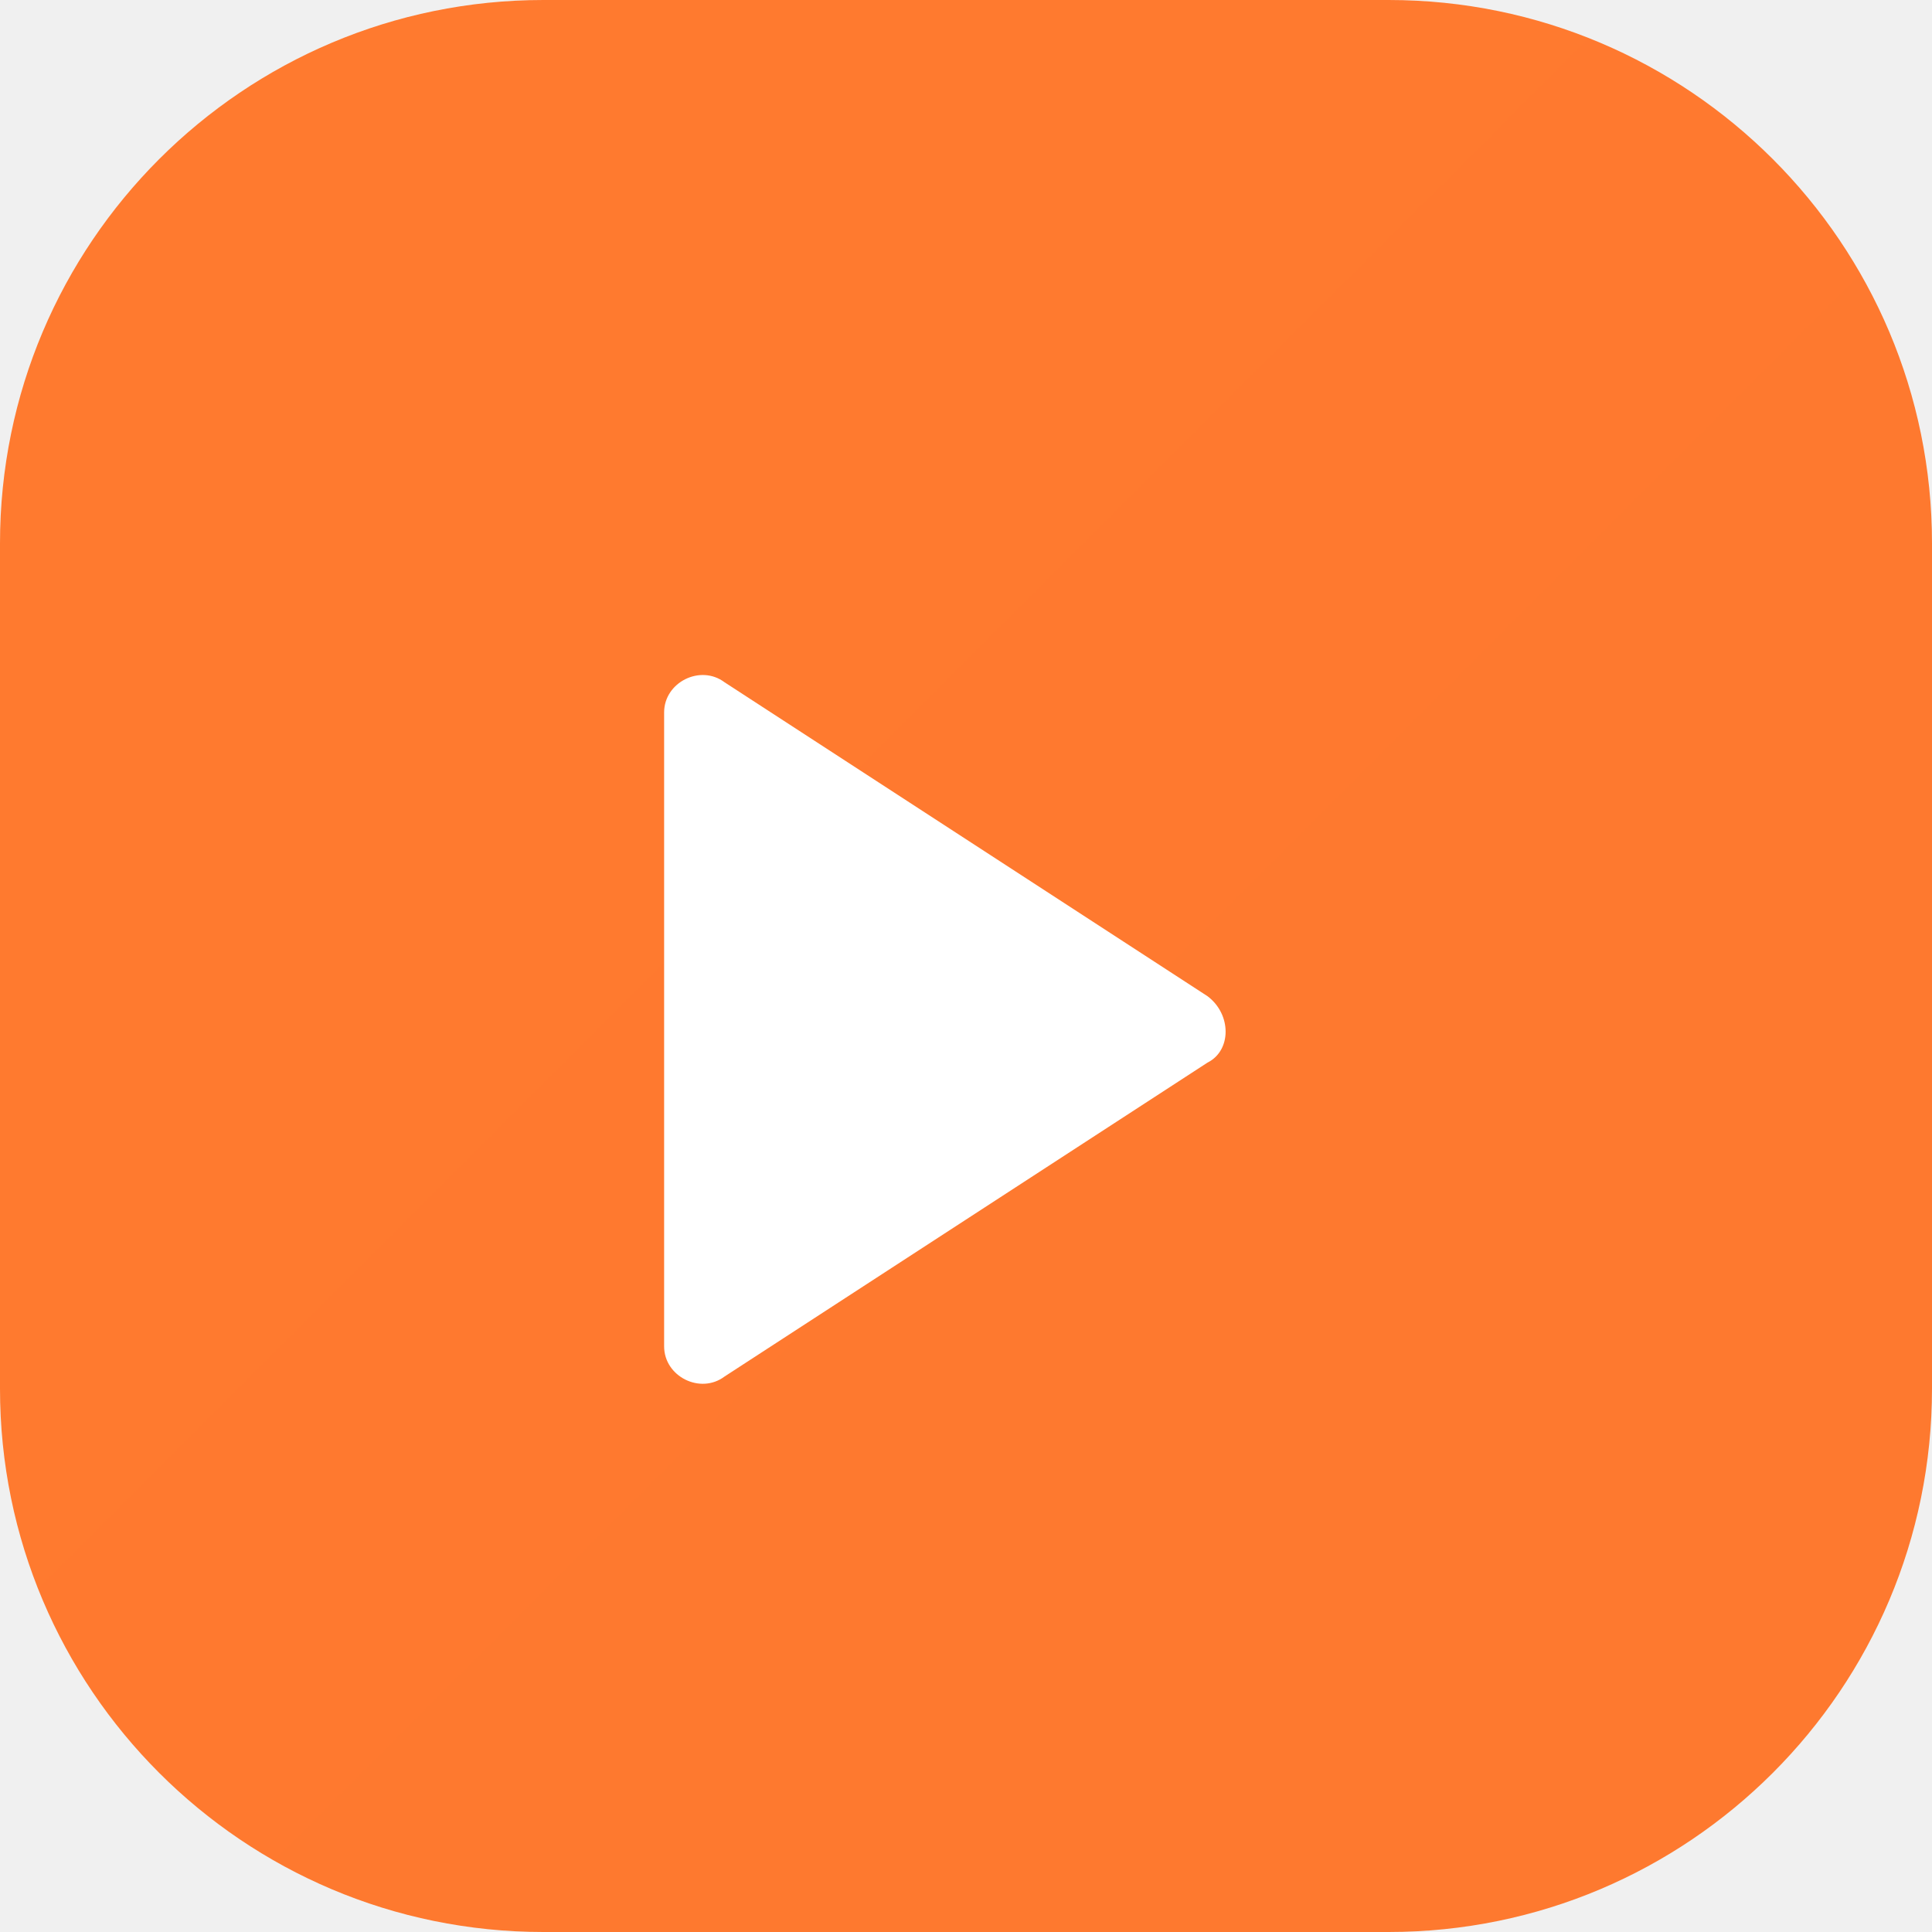
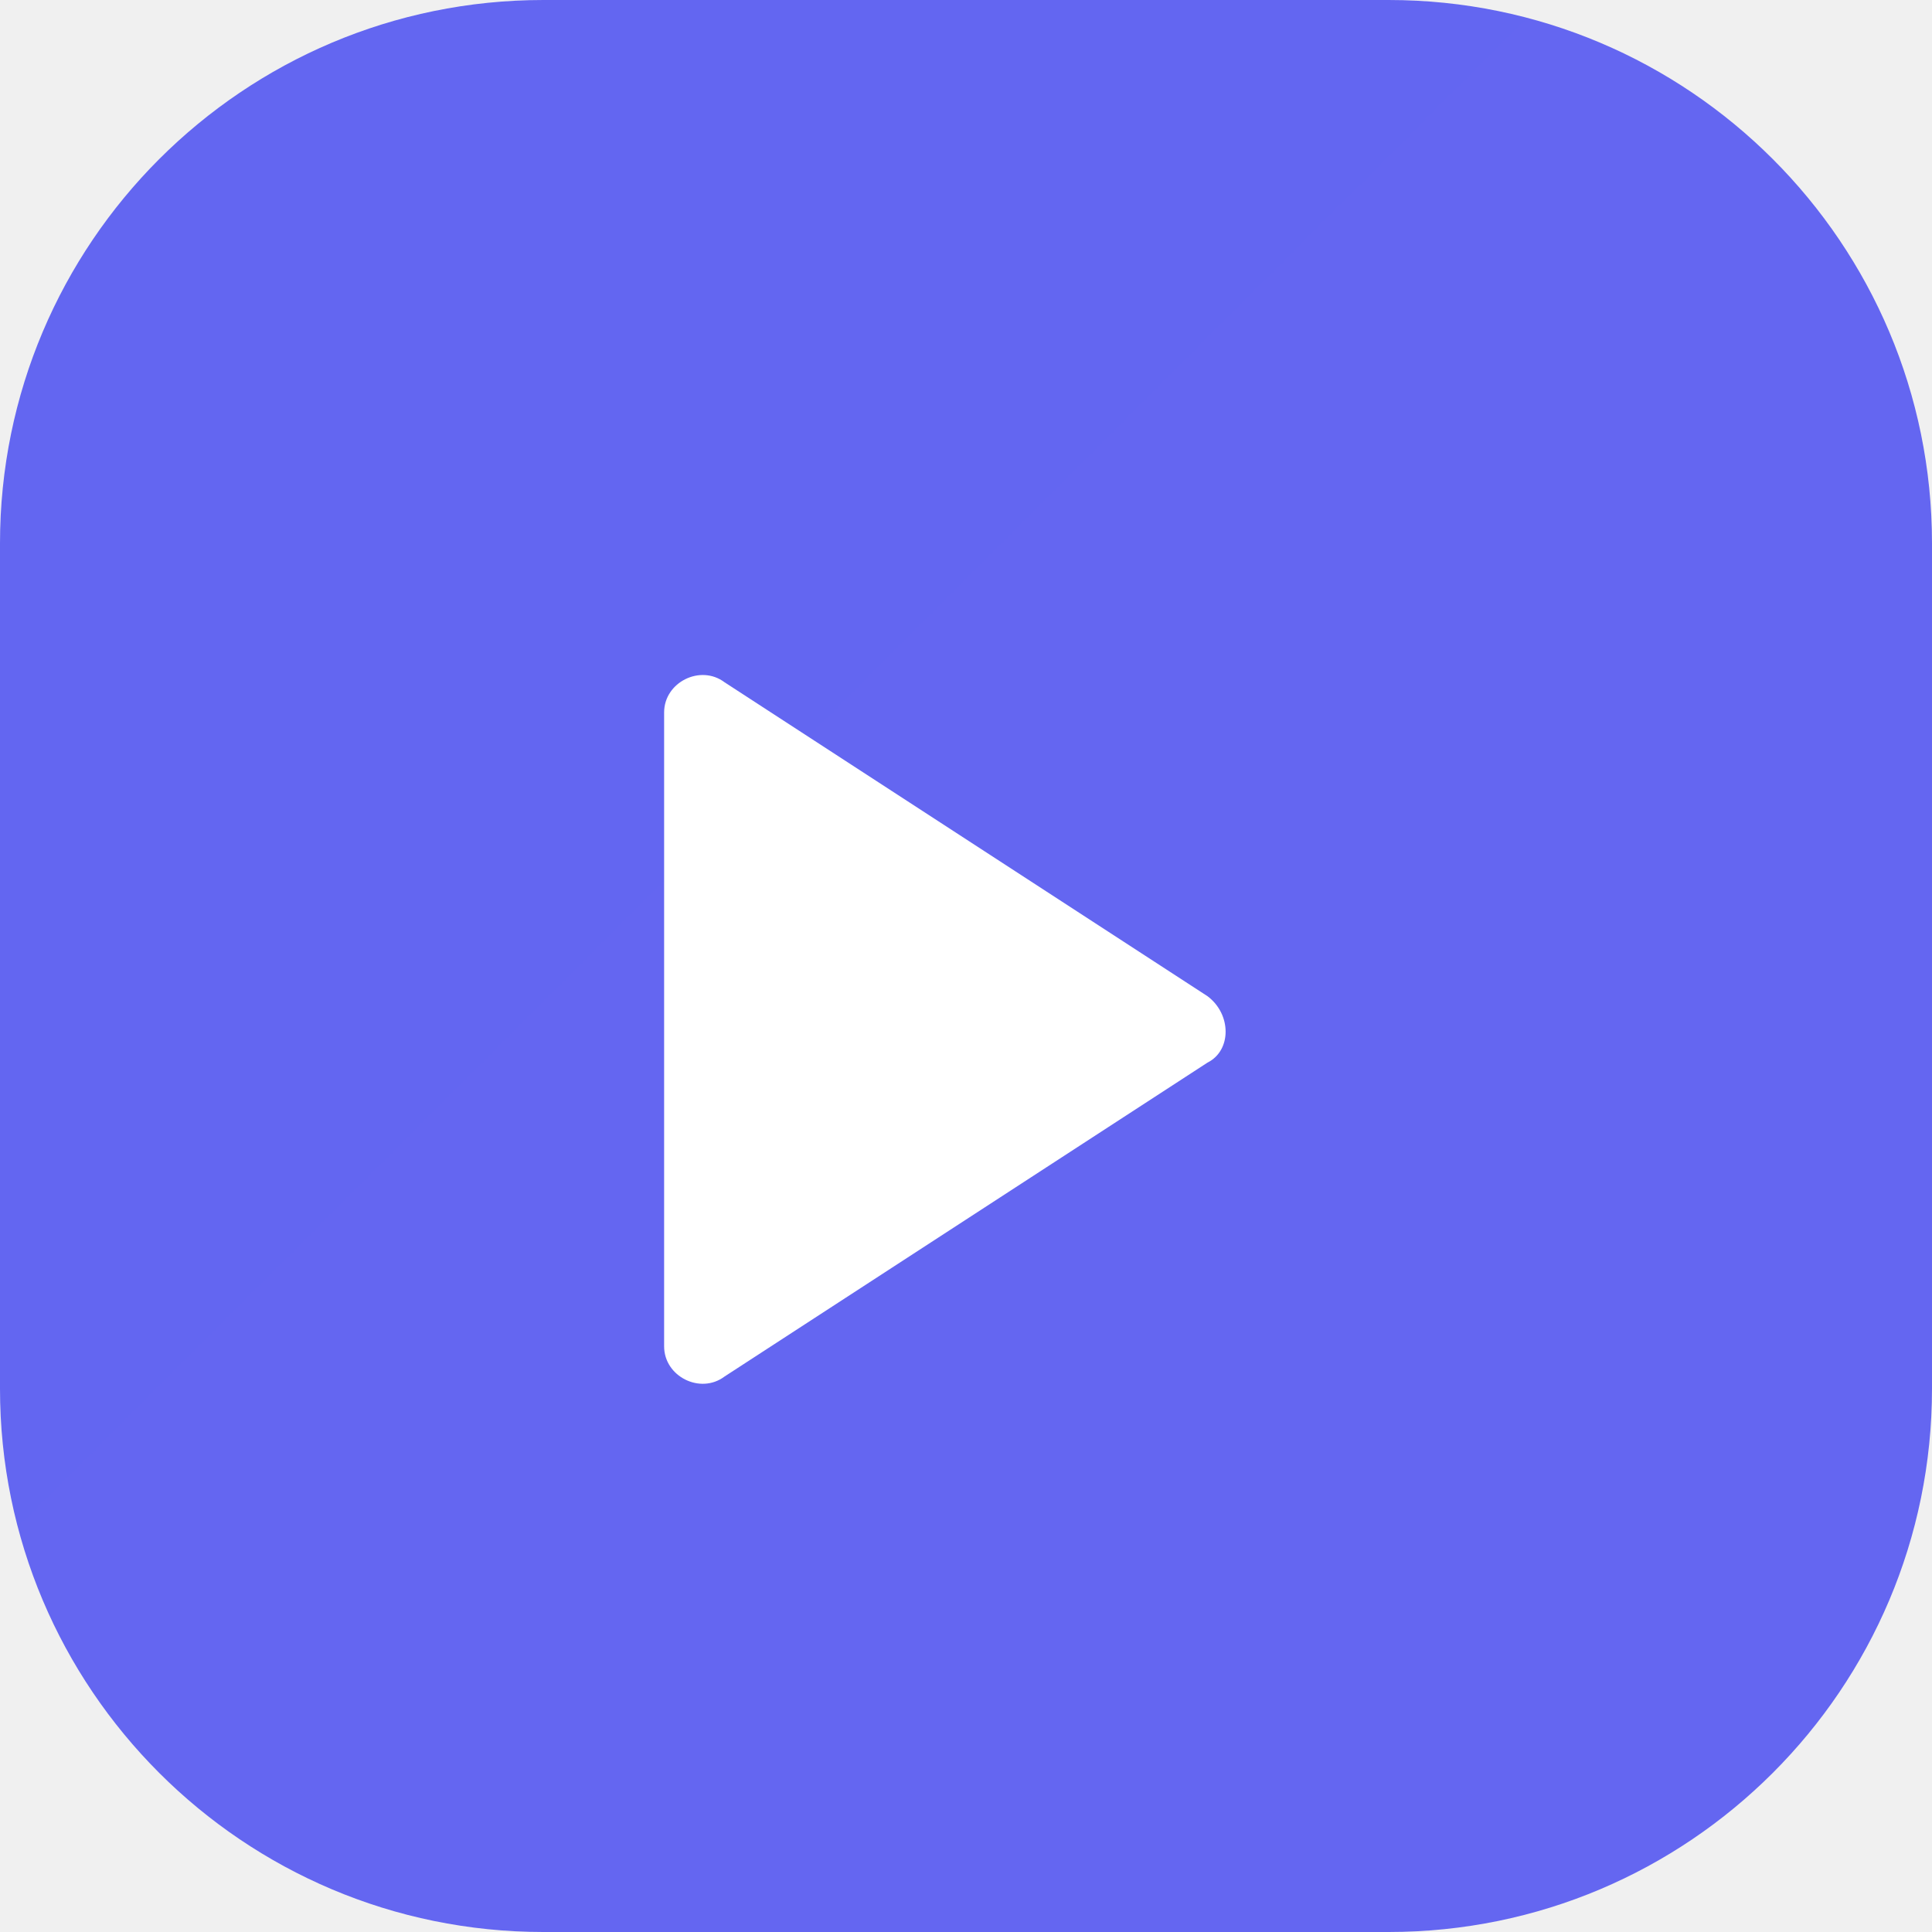
<svg xmlns="http://www.w3.org/2000/svg" viewBox="0 0 32 32" width="32" height="32">
  <rect x="0" y="0" width="32" height="32" rx="9" fill="url(#g)" />
  <path d="M11 21V11.8c0-.5.6-.8 1-.5l8 5.2c.4.3.4.9 0 1.1l-8 5.2c-.4.3-1 0-1-.5Z" fill="#fff" />
  <defs>
    <linearGradient id="g" x1="0" y1="0" x2="32" y2="32">
-       <stop stop-color="#FF7A2F" />
-       <stop offset="1" stop-color="#E2541F" />
+       <stop stop-color="#6366F1" />
+       <stop offset="1" stop-color="#8B5CF6" />
    </linearGradient>
  </defs>
</svg>
